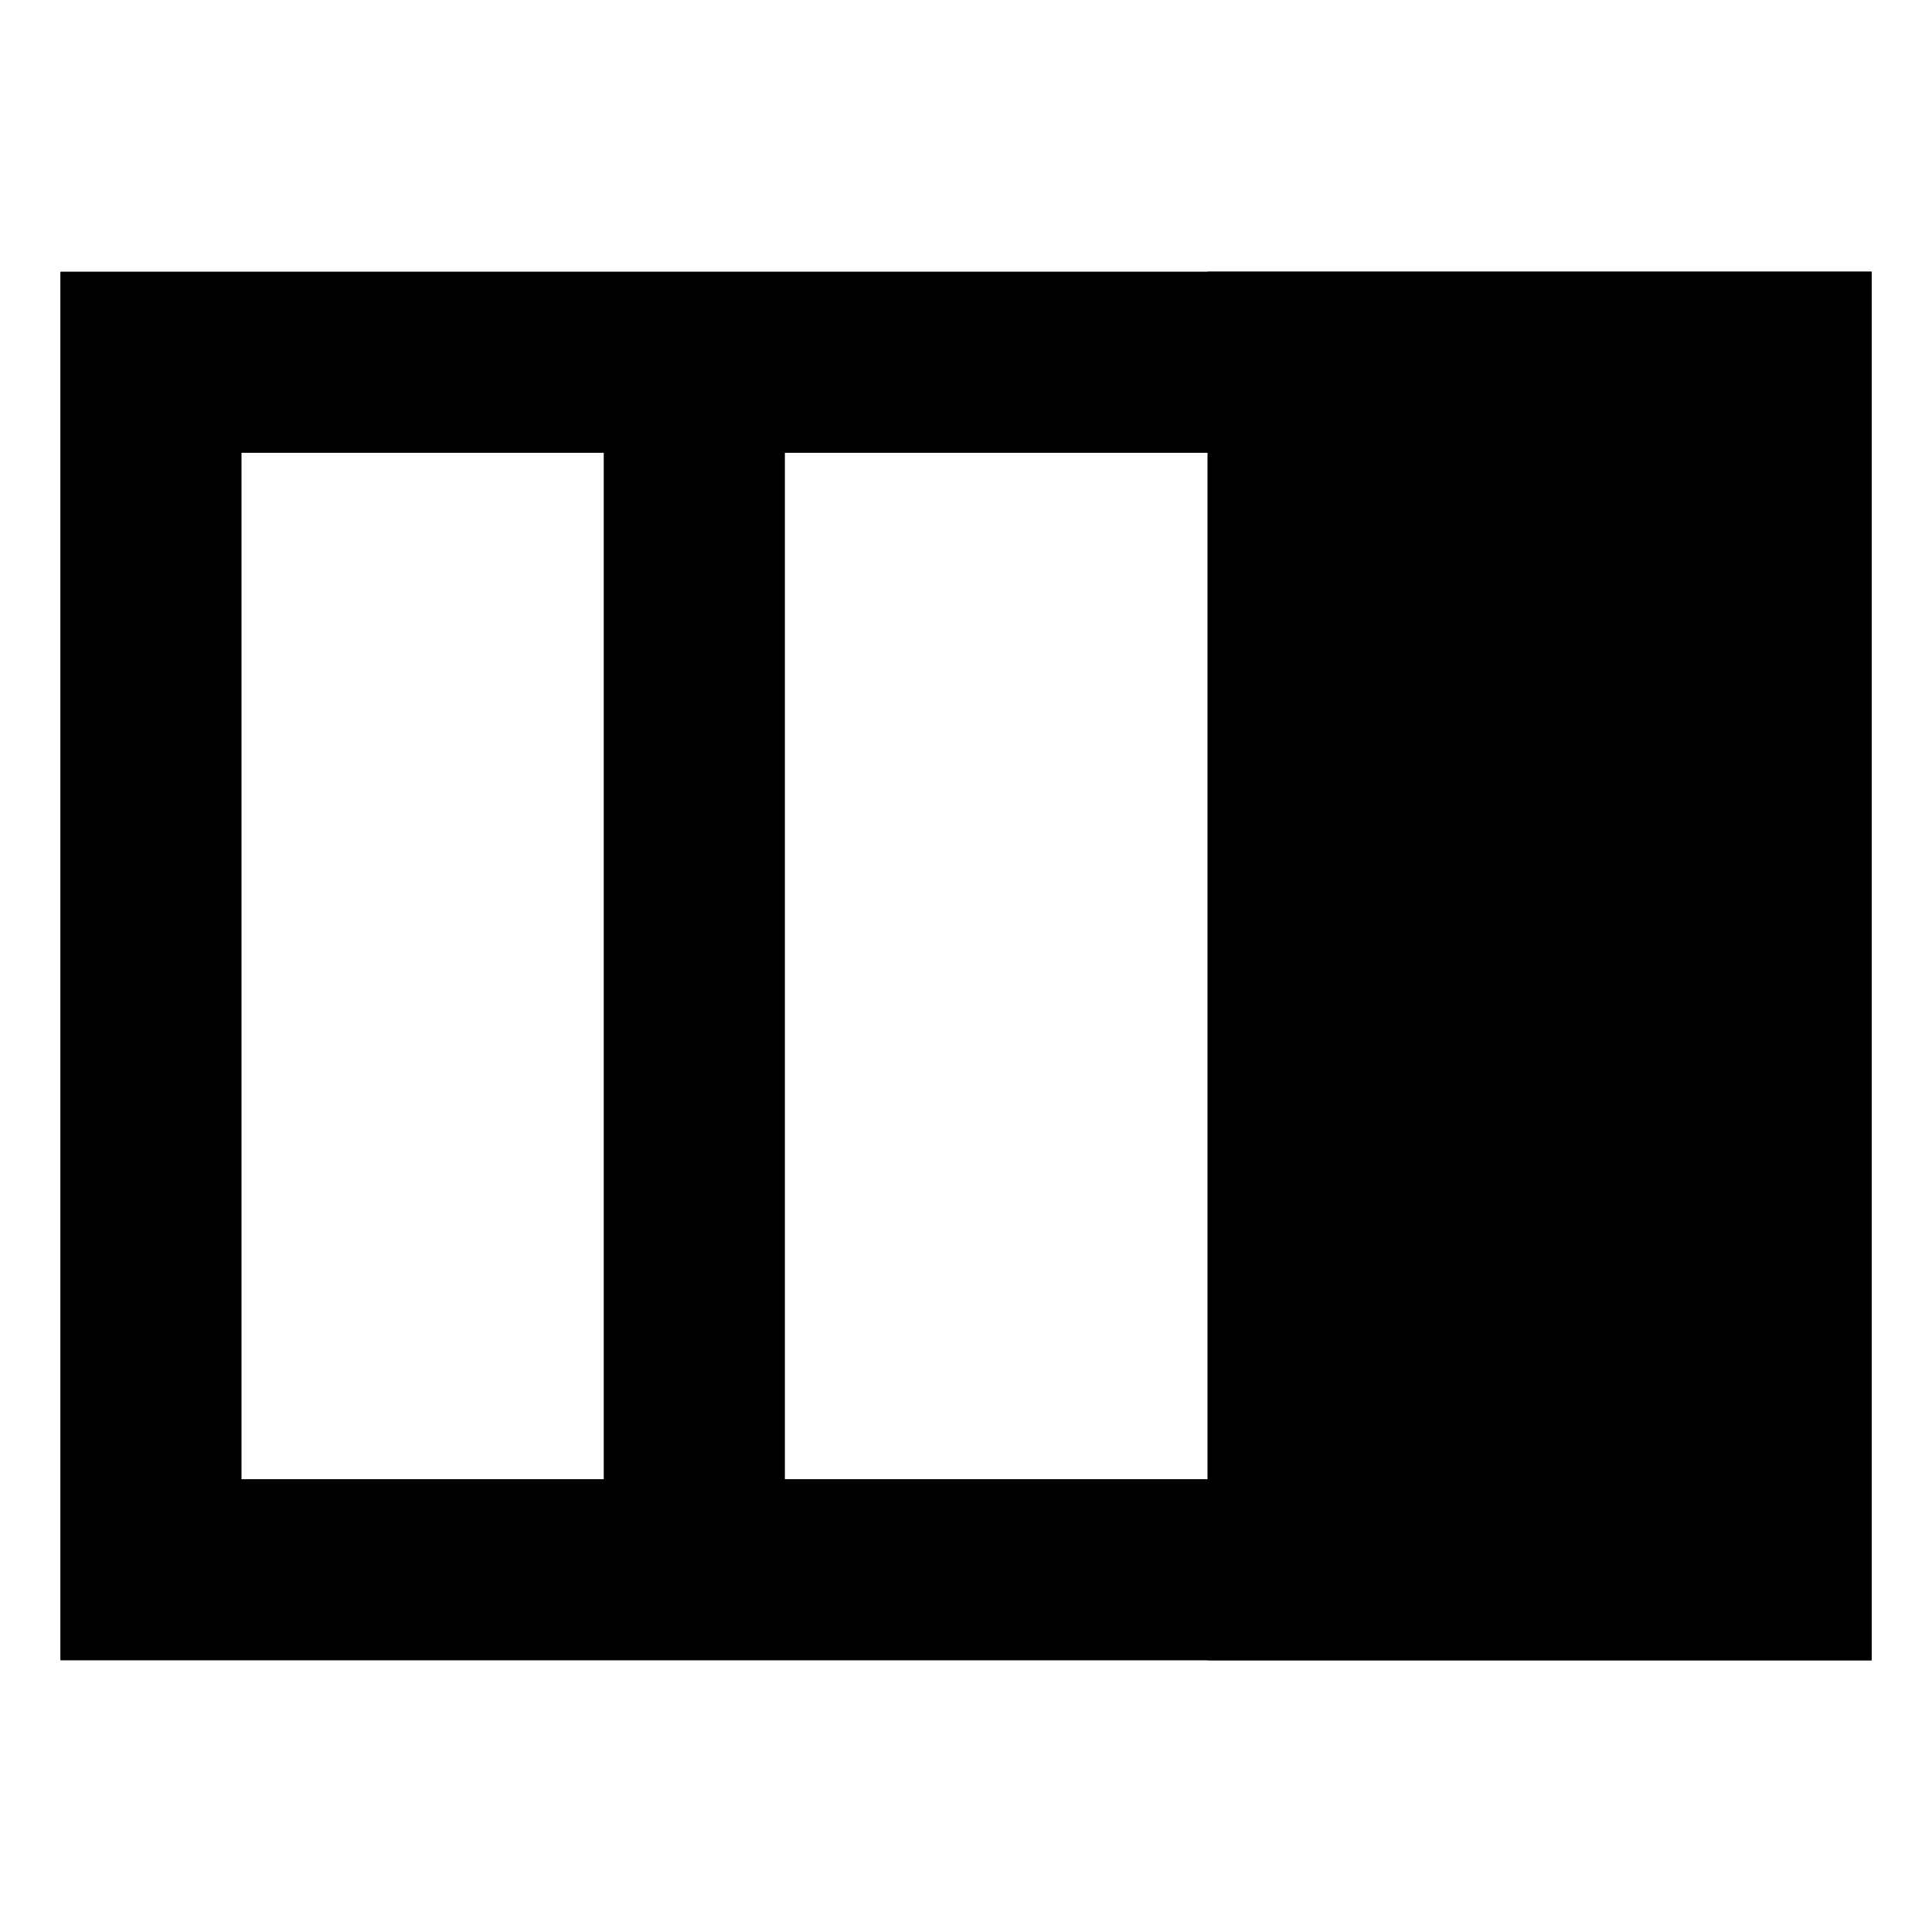
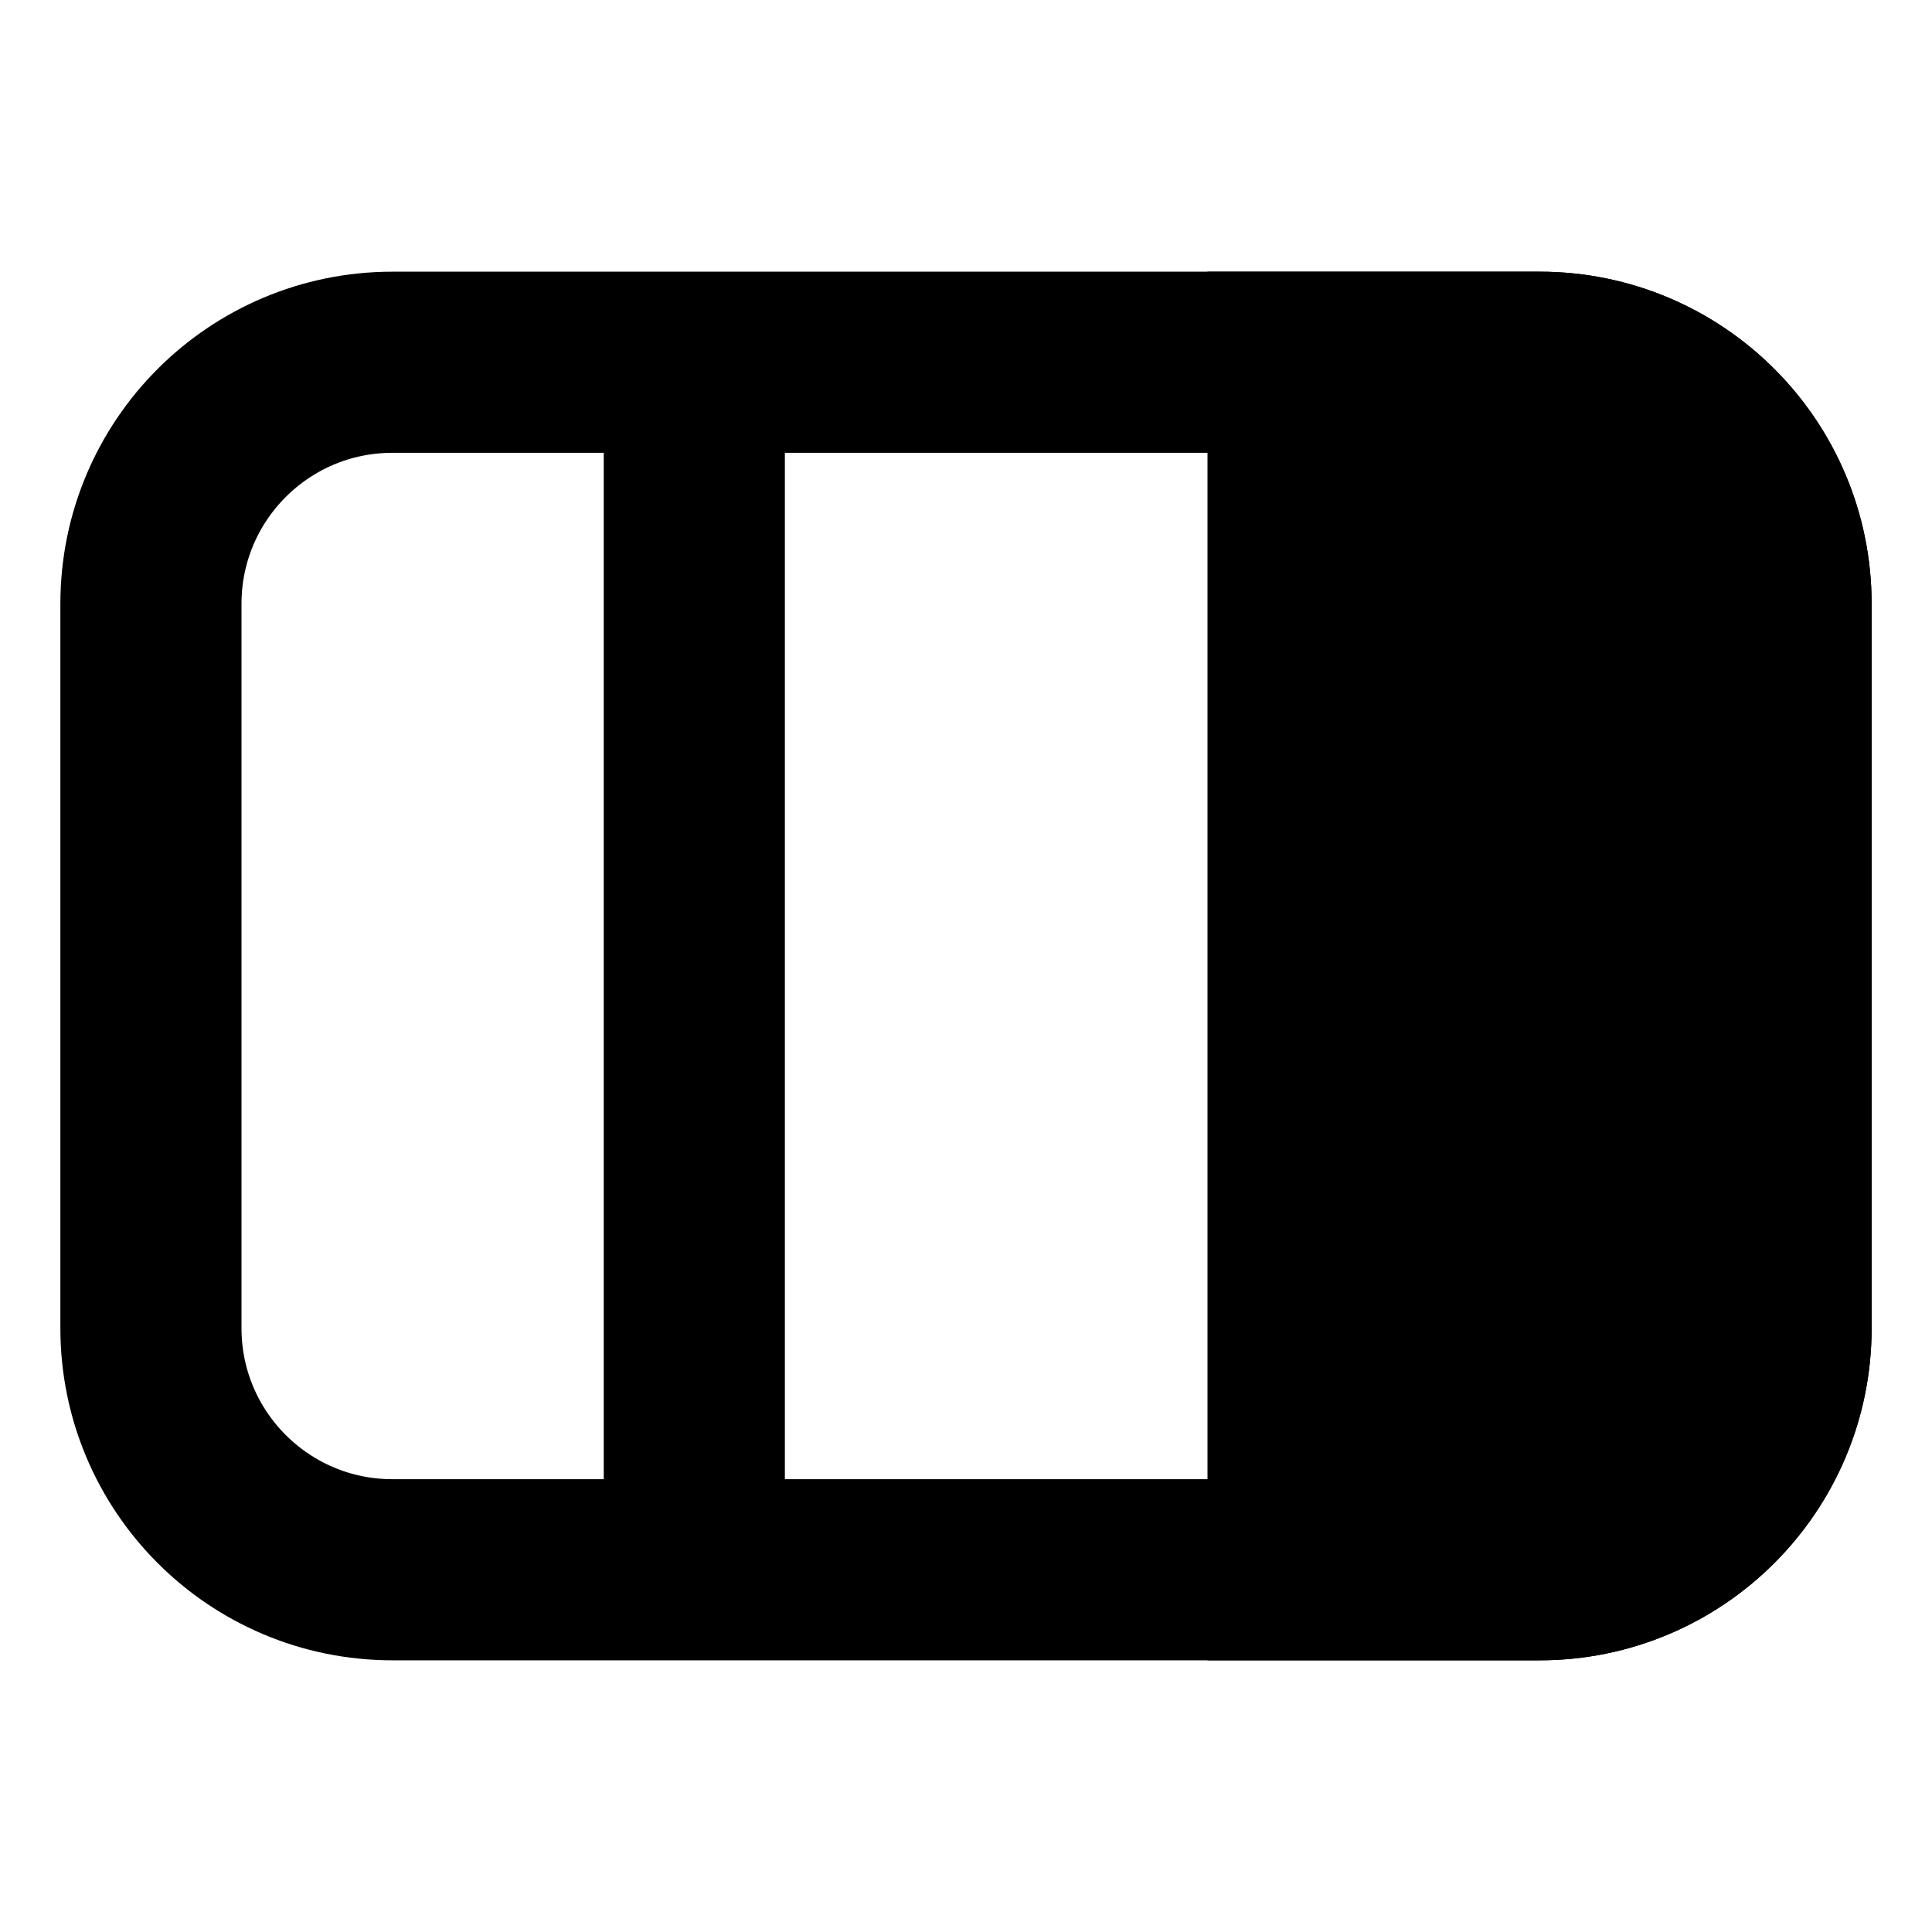
- <svg xmlns="http://www.w3.org/2000/svg" fill="none" viewBox="0 0 16 16" width="100%" height="100%">
-   <path stroke="currentColor" stroke-width="1.5" d="M14.75 3v10H1.25V3z" />
-   <path fill="currentColor" stroke="currentColor" stroke-width="1.5" d="M14.75 3v10h-4V3z" />
-   <path stroke="currentColor" stroke-width="1.5" d="M5.75 13V3" />
+ <svg xmlns="http://www.w3.org/2000/svg" width="100%" height="100%" fill="none" viewBox="0 0 16 16">
+   <path stroke="currentColor" stroke-width="1.5" d="M14.75 5v6a2 2 0 0 1-2 2h-9.5a2 2 0 0 1-2-2V5a2 2 0 0 1 2-2h9.5a2 2 0 0 1 2 2Z" vector-effect="non-scaling-stroke" />
+   <path fill="currentColor" stroke="currentColor" stroke-width="1.5" d="M14.75 5v6a2 2 0 0 1-2 2h-2V3h2a2 2 0 0 1 2 2Z" vector-effect="non-scaling-stroke" />
+   <path stroke="currentColor" stroke-width="1.5" d="M5.75 13V3" vector-effect="non-scaling-stroke" />
</svg>
